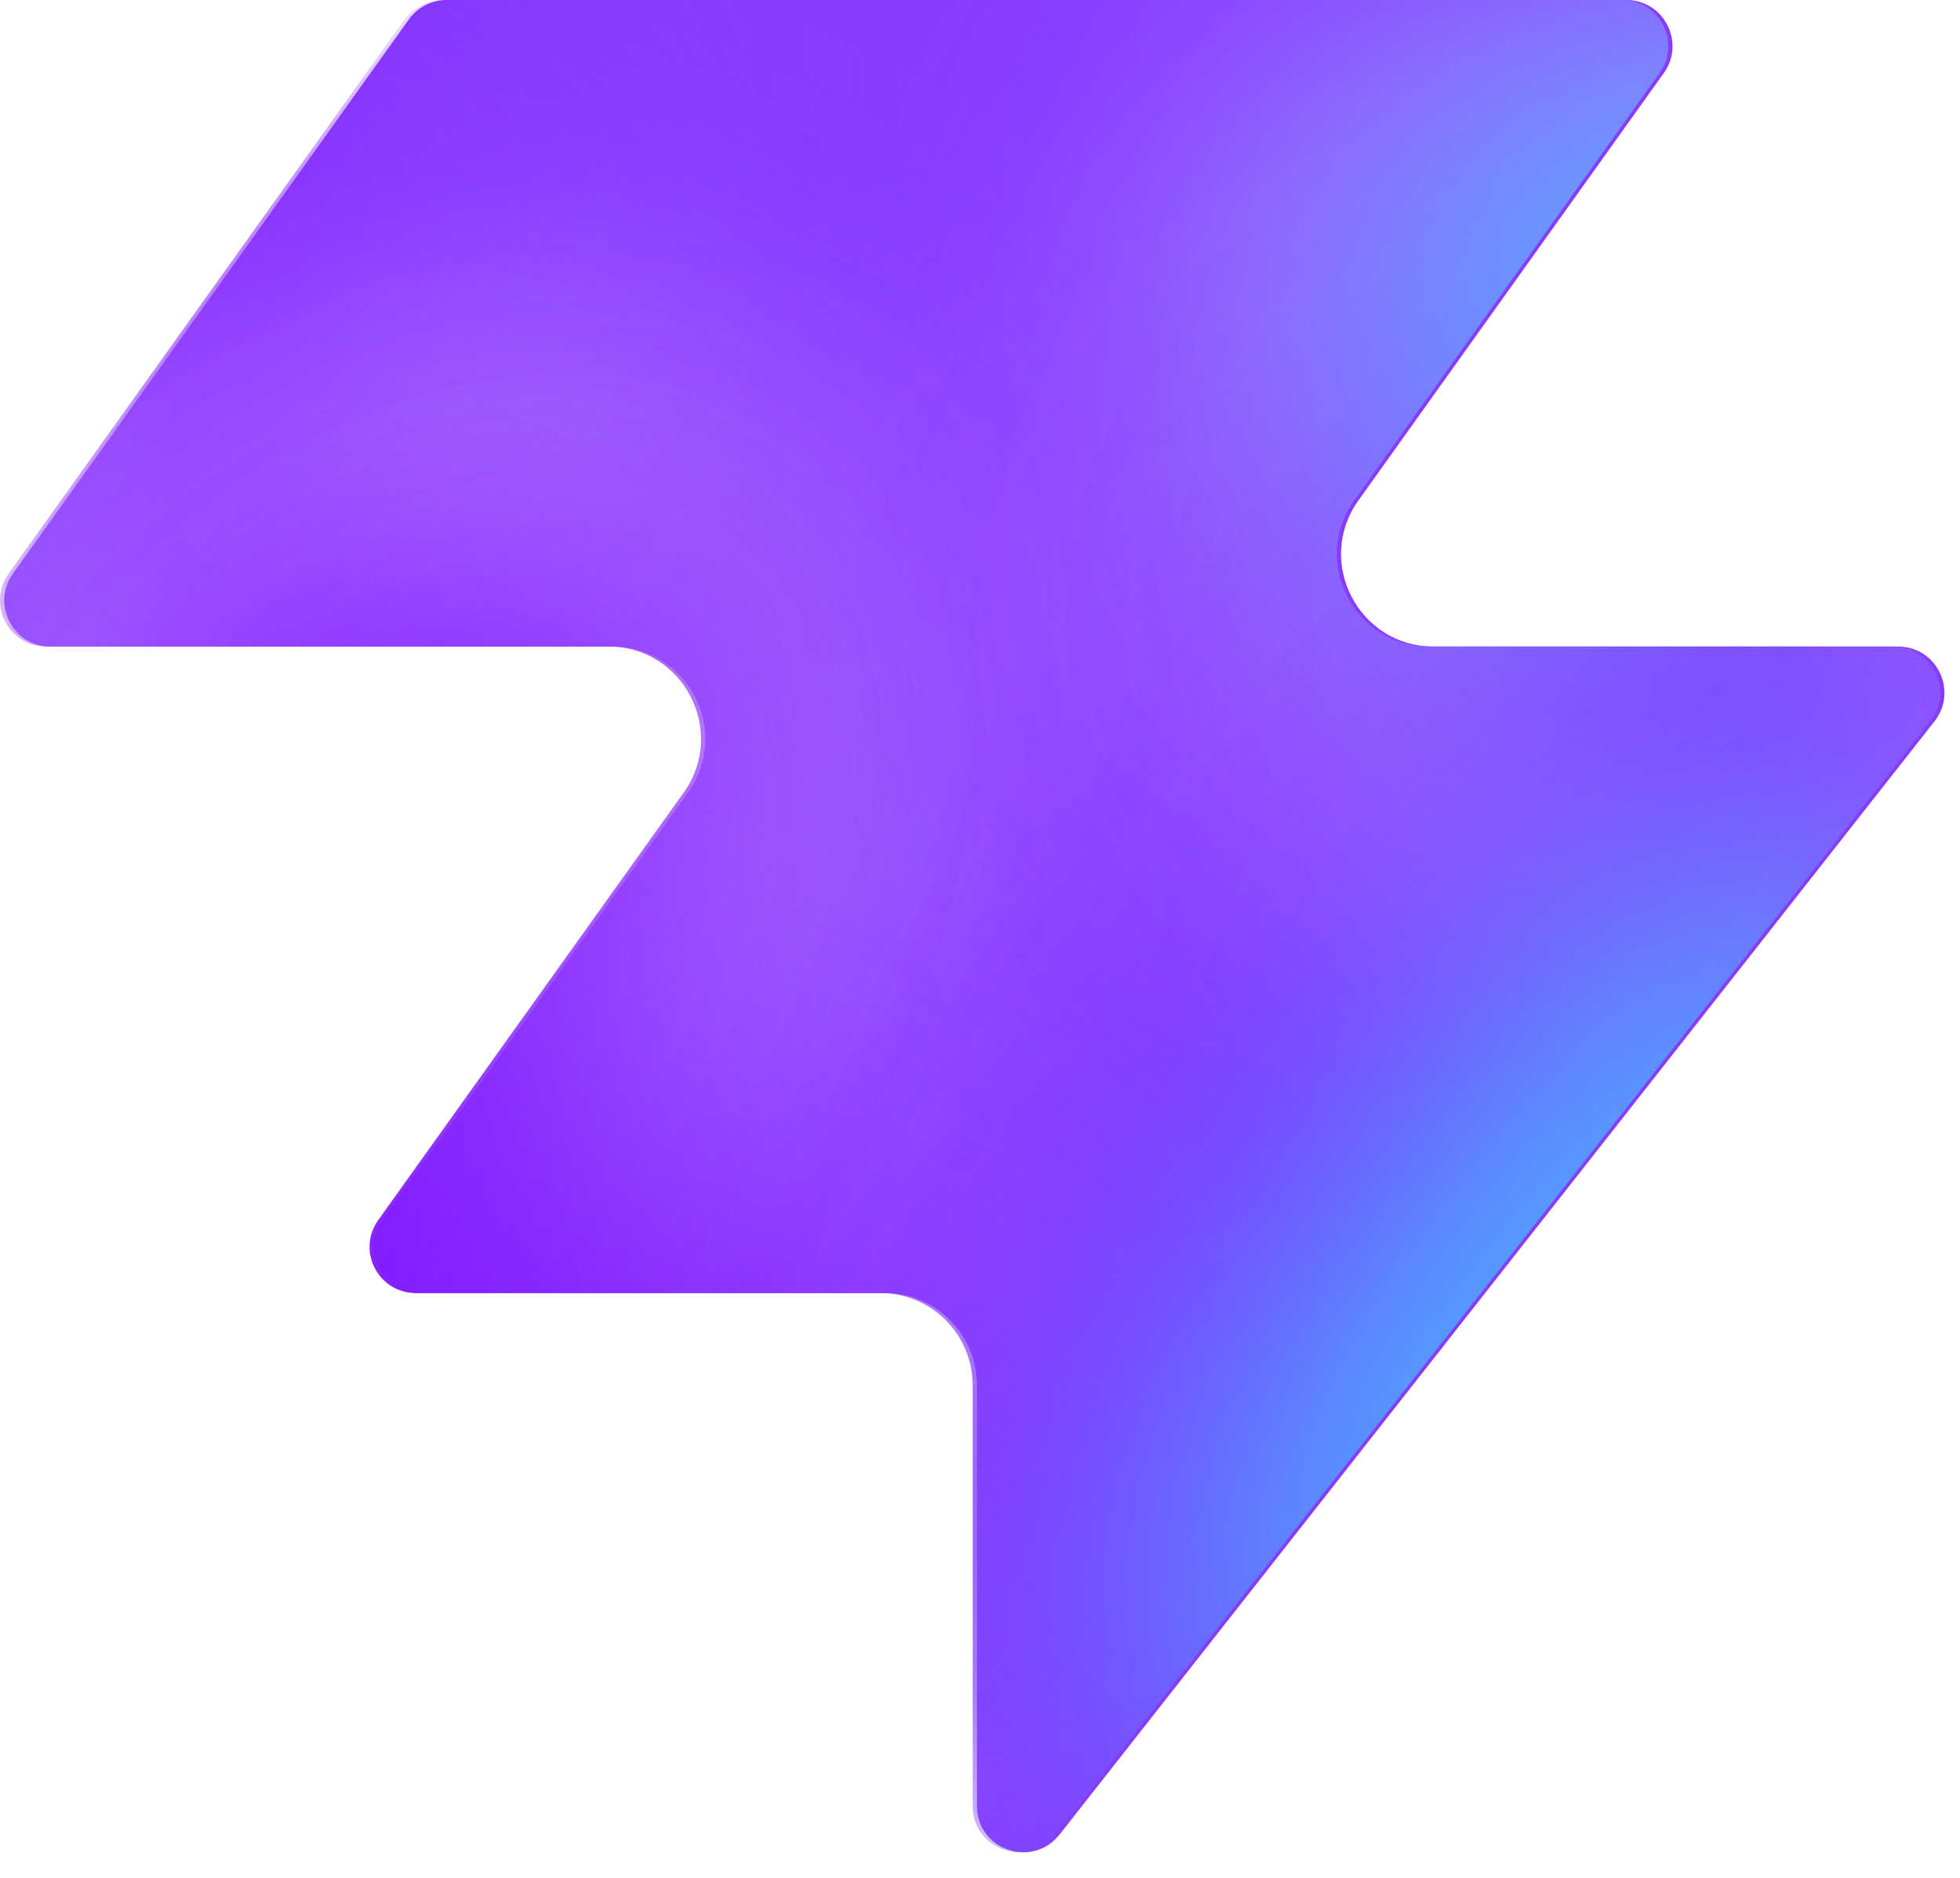
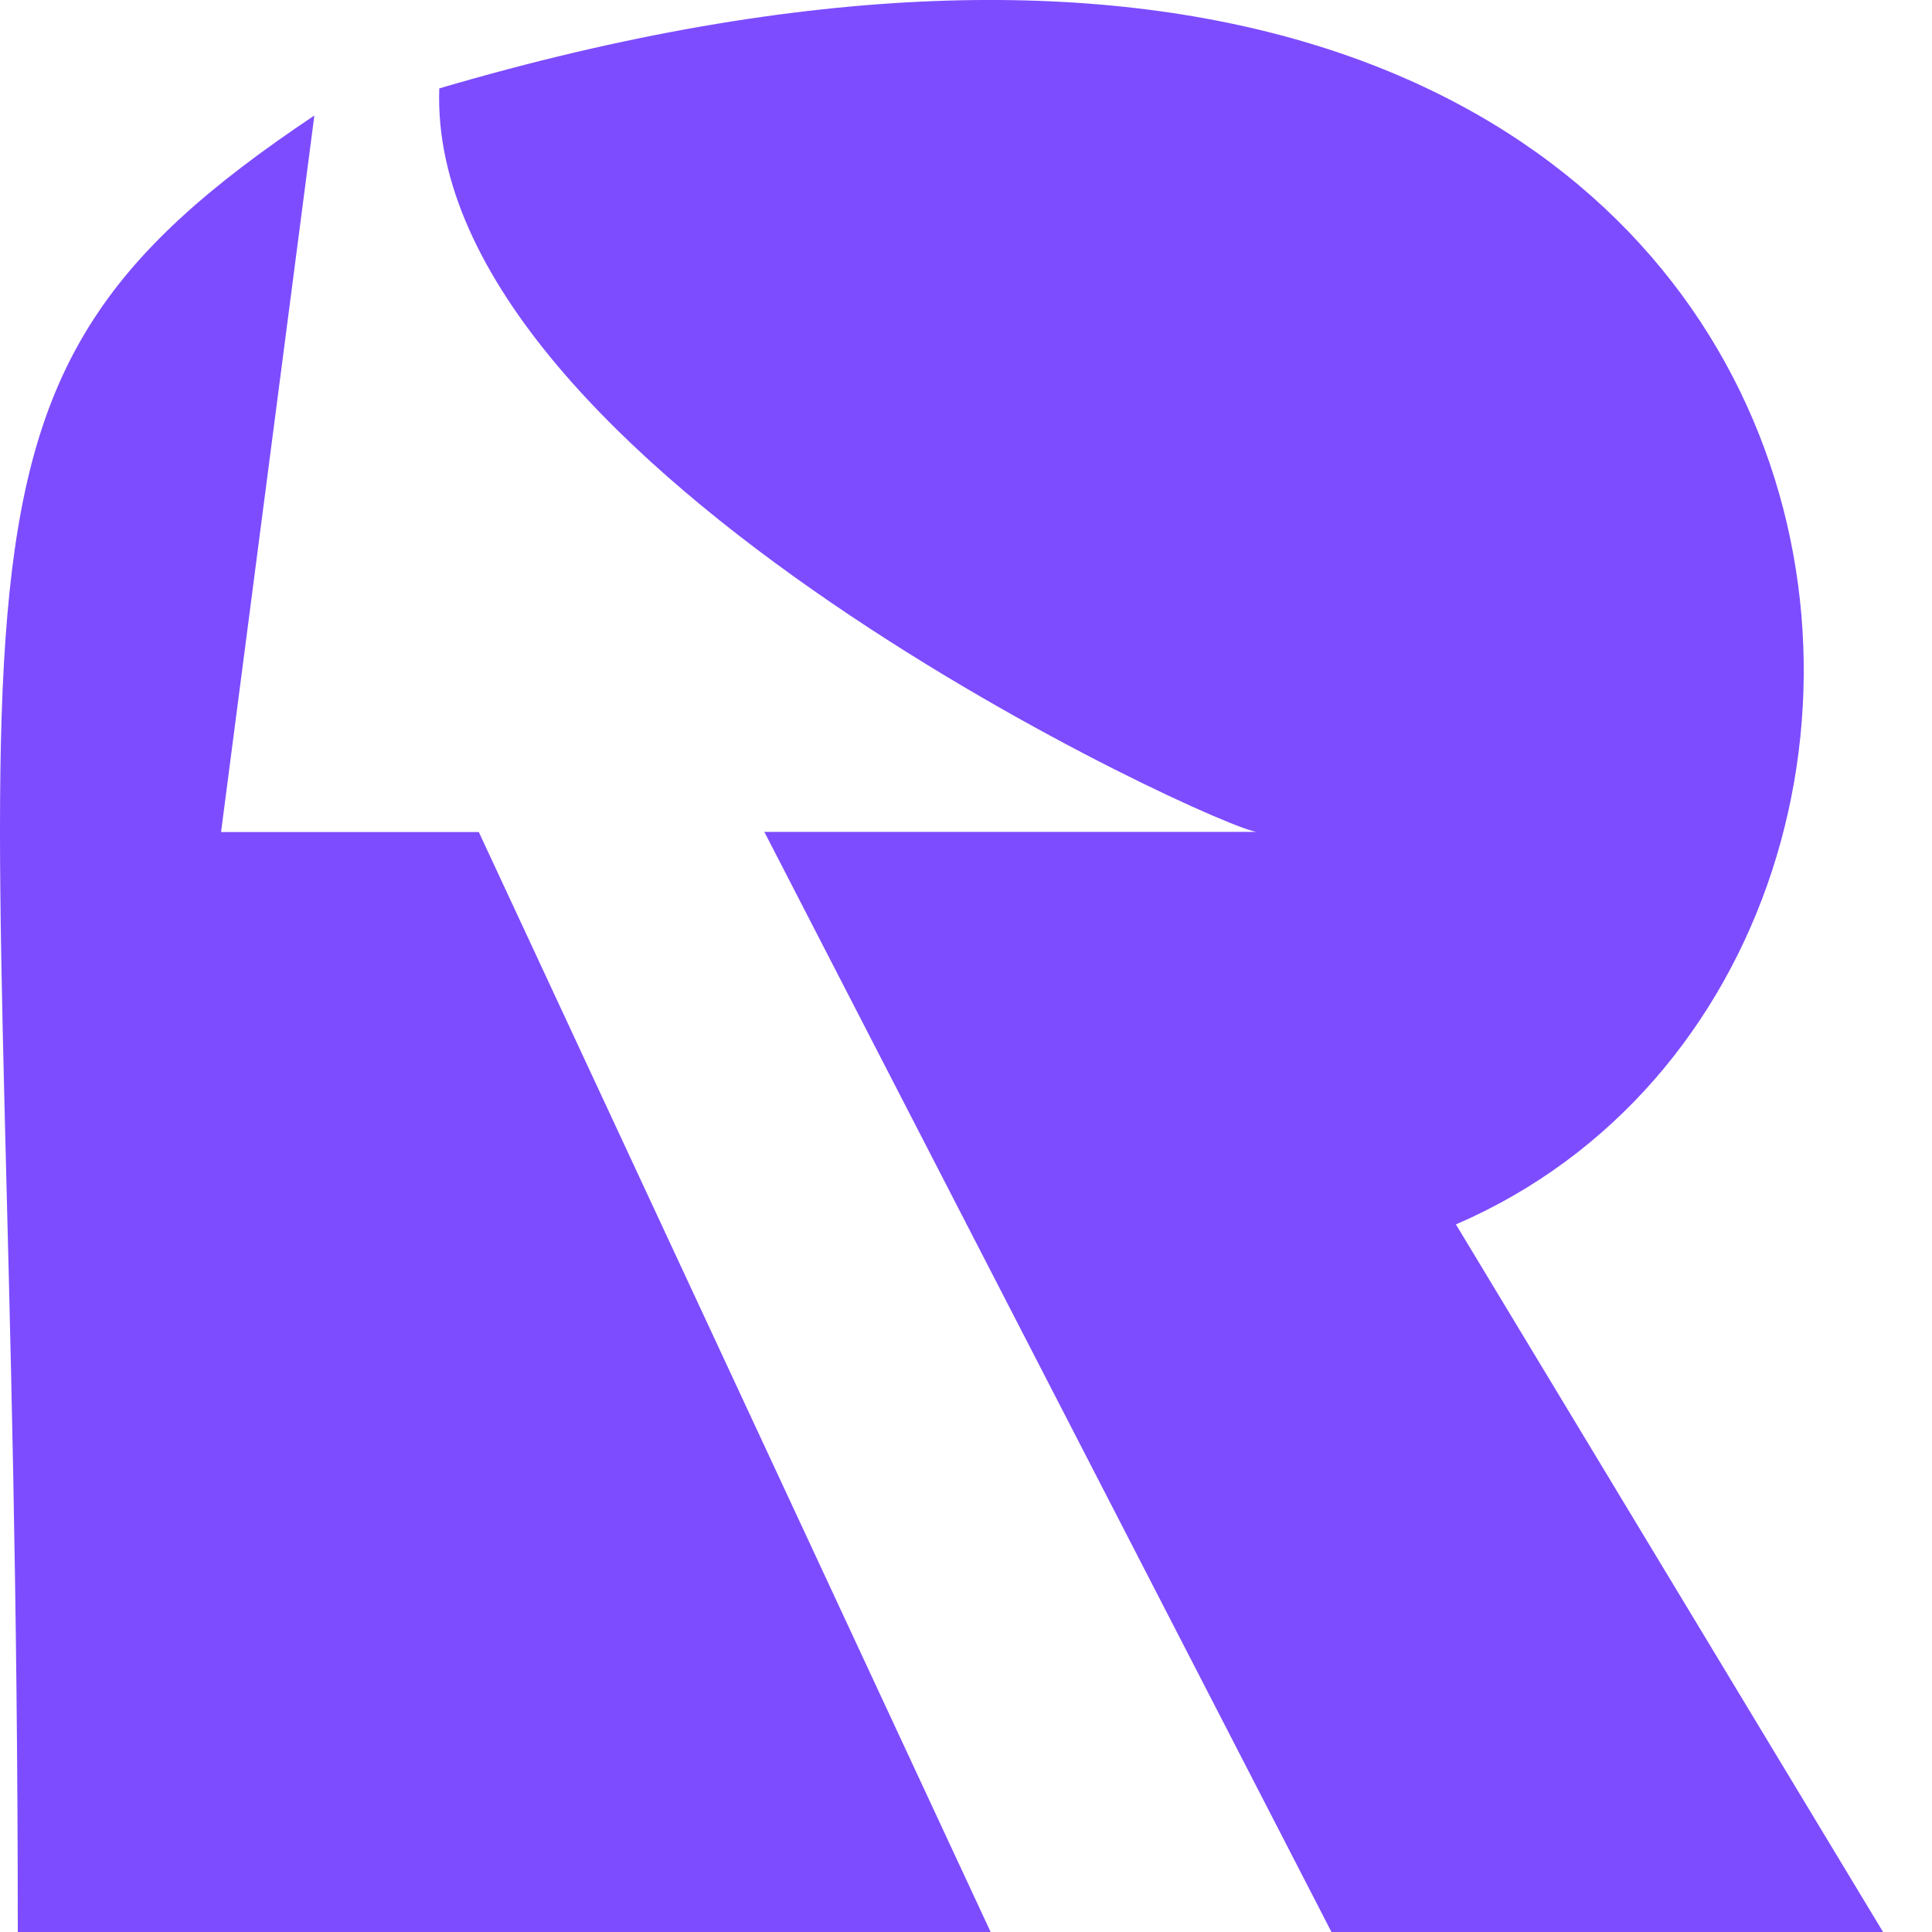
- <svg xmlns="http://www.w3.org/2000/svg" width="48" height="46" fill="none" viewBox="0 0 48 46">
-   <path fill="#863bff" d="M25.946 44.938c-.664.845-2.021.375-2.021-.698V33.937a2.26 2.26 0 0 0-2.262-2.262H10.287c-.92 0-1.456-1.04-.92-1.788l7.48-10.471c1.07-1.497 0-3.578-1.842-3.578H1.237c-.92 0-1.456-1.04-.92-1.788L10.013.474c.214-.297.556-.474.92-.474h28.894c.92 0 1.456 1.04.92 1.788l-7.48 10.471c-1.07 1.498 0 3.579 1.842 3.579h11.377c.943 0 1.473 1.088.89 1.83L25.947 44.94z" style="fill:#863bff;fill:color(display-p3 .525 .23 1);fill-opacity:1" />
-   <mask id="a" width="48" height="46" x="0" y="0" maskUnits="userSpaceOnUse" style="mask-type:alpha">
-     <path fill="#000" d="M25.842 44.938c-.664.844-2.021.375-2.021-.698V33.937a2.26 2.26 0 0 0-2.262-2.262H10.183c-.92 0-1.456-1.04-.92-1.788l7.48-10.471c1.07-1.498 0-3.579-1.842-3.579H1.133c-.92 0-1.456-1.04-.92-1.787L9.91.473c.214-.297.556-.474.92-.474h28.894c.92 0 1.456 1.04.92 1.788l-7.48 10.471c-1.07 1.498 0 3.578 1.842 3.578h11.377c.943 0 1.473 1.088.89 1.832L25.843 44.94z" style="fill:#000;fill-opacity:1" />
-   </mask>
-   <g mask="url(#a)">
-     <g filter="url(#b)">
-       <ellipse cx="5.508" cy="14.704" fill="#ede6ff" rx="5.508" ry="14.704" style="fill:#ede6ff;fill:color(display-p3 .927 .903 1);fill-opacity:1" transform="matrix(.00324 1 1 -.00324 -4.47 31.516)" />
-     </g>
-     <g filter="url(#c)">
-       <ellipse cx="10.399" cy="29.851" fill="#ede6ff" rx="10.399" ry="29.851" style="fill:#ede6ff;fill:color(display-p3 .927 .903 1);fill-opacity:1" transform="matrix(.00324 1 1 -.00324 -39.328 7.883)" />
-     </g>
-     <g filter="url(#d)">
-       <ellipse cx="5.508" cy="30.487" fill="#7e14ff" rx="5.508" ry="30.487" style="fill:#7e14ff;fill:color(display-p3 .492 .077 1);fill-opacity:1" transform="rotate(89.814 -25.913 -14.639)scale(1 -1)" />
-     </g>
-     <g filter="url(#e)">
-       <ellipse cx="5.508" cy="30.599" fill="#7e14ff" rx="5.508" ry="30.599" style="fill:#7e14ff;fill:color(display-p3 .492 .077 1);fill-opacity:1" transform="rotate(89.814 -32.644 -3.334)scale(1 -1)" />
-     </g>
-     <g filter="url(#f)">
-       <ellipse cx="5.508" cy="30.599" fill="#7e14ff" rx="5.508" ry="30.599" style="fill:#7e14ff;fill:color(display-p3 .492 .077 1);fill-opacity:1" transform="matrix(.00324 1 1 -.00324 -34.34 30.47)" />
-     </g>
-     <g filter="url(#g)">
-       <ellipse cx="14.072" cy="22.078" fill="#ede6ff" rx="14.072" ry="22.078" style="fill:#ede6ff;fill:color(display-p3 .927 .903 1);fill-opacity:1" transform="rotate(93.35 24.506 48.493)scale(-1 1)" />
-     </g>
-     <g filter="url(#h)">
-       <ellipse cx="3.47" cy="21.501" fill="#7e14ff" rx="3.47" ry="21.501" style="fill:#7e14ff;fill:color(display-p3 .492 .077 1);fill-opacity:1" transform="rotate(89.009 28.708 47.59)scale(-1 1)" />
-     </g>
-     <g filter="url(#i)">
-       <ellipse cx="3.47" cy="21.501" fill="#7e14ff" rx="3.47" ry="21.501" style="fill:#7e14ff;fill:color(display-p3 .492 .077 1);fill-opacity:1" transform="rotate(89.009 28.708 47.59)scale(-1 1)" />
-     </g>
-     <g filter="url(#j)">
-       <ellipse cx=".387" cy="8.972" fill="#7e14ff" rx="4.407" ry="29.108" style="fill:#7e14ff;fill:color(display-p3 .492 .077 1);fill-opacity:1" transform="rotate(39.51 .387 8.972)" />
-     </g>
-     <g filter="url(#k)">
-       <ellipse cx="47.523" cy="-6.092" fill="#7e14ff" rx="4.407" ry="29.108" style="fill:#7e14ff;fill:color(display-p3 .492 .077 1);fill-opacity:1" transform="rotate(37.892 47.523 -6.092)" />
-     </g>
-     <g filter="url(#l)">
-       <ellipse cx="41.412" cy="6.333" fill="#47bfff" rx="5.971" ry="9.665" style="fill:#47bfff;fill:color(display-p3 .28 .748 1);fill-opacity:1" transform="rotate(37.892 41.412 6.333)" />
-     </g>
-     <g filter="url(#m)">
-       <ellipse cx="-1.879" cy="38.332" fill="#7e14ff" rx="4.407" ry="29.108" style="fill:#7e14ff;fill:color(display-p3 .492 .077 1);fill-opacity:1" transform="rotate(37.892 -1.88 38.332)" />
-     </g>
-     <g filter="url(#n)">
-       <ellipse cx="-1.879" cy="38.332" fill="#7e14ff" rx="4.407" ry="29.108" style="fill:#7e14ff;fill:color(display-p3 .492 .077 1);fill-opacity:1" transform="rotate(37.892 -1.88 38.332)" />
-     </g>
-     <g filter="url(#o)">
-       <ellipse cx="35.651" cy="29.907" fill="#7e14ff" rx="4.407" ry="29.108" style="fill:#7e14ff;fill:color(display-p3 .492 .077 1);fill-opacity:1" transform="rotate(37.892 35.651 29.907)" />
-     </g>
-     <g filter="url(#p)">
-       <ellipse cx="38.418" cy="32.4" fill="#47bfff" rx="5.971" ry="15.297" style="fill:#47bfff;fill:color(display-p3 .28 .748 1);fill-opacity:1" transform="rotate(37.892 38.418 32.4)" />
-     </g>
-   </g>
-   <defs>
-     <filter id="b" width="60.045" height="41.654" x="-19.77" y="16.149" color-interpolation-filters="sRGB" filterUnits="userSpaceOnUse">
-       <feFlood flood-opacity="0" result="BackgroundImageFix" />
-       <feBlend in="SourceGraphic" in2="BackgroundImageFix" result="shape" />
-       <feGaussianBlur result="effect1_foregroundBlur_2002_17158" stdDeviation="7.659" />
-     </filter>
-     <filter id="c" width="90.34" height="51.437" x="-54.613" y="-7.533" color-interpolation-filters="sRGB" filterUnits="userSpaceOnUse">
-       <feFlood flood-opacity="0" result="BackgroundImageFix" />
-       <feBlend in="SourceGraphic" in2="BackgroundImageFix" result="shape" />
-       <feGaussianBlur result="effect1_foregroundBlur_2002_17158" stdDeviation="7.659" />
-     </filter>
-     <filter id="d" width="79.355" height="29.4" x="-49.64" y="2.03" color-interpolation-filters="sRGB" filterUnits="userSpaceOnUse">
-       <feFlood flood-opacity="0" result="BackgroundImageFix" />
-       <feBlend in="SourceGraphic" in2="BackgroundImageFix" result="shape" />
-       <feGaussianBlur result="effect1_foregroundBlur_2002_17158" stdDeviation="4.596" />
-     </filter>
-     <filter id="e" width="79.579" height="29.4" x="-45.045" y="20.029" color-interpolation-filters="sRGB" filterUnits="userSpaceOnUse">
-       <feFlood flood-opacity="0" result="BackgroundImageFix" />
-       <feBlend in="SourceGraphic" in2="BackgroundImageFix" result="shape" />
-       <feGaussianBlur result="effect1_foregroundBlur_2002_17158" stdDeviation="4.596" />
-     </filter>
-     <filter id="f" width="79.579" height="29.4" x="-43.513" y="21.178" color-interpolation-filters="sRGB" filterUnits="userSpaceOnUse">
-       <feFlood flood-opacity="0" result="BackgroundImageFix" />
-       <feBlend in="SourceGraphic" in2="BackgroundImageFix" result="shape" />
-       <feGaussianBlur result="effect1_foregroundBlur_2002_17158" stdDeviation="4.596" />
-     </filter>
-     <filter id="g" width="74.749" height="58.852" x="15.756" y="-17.901" color-interpolation-filters="sRGB" filterUnits="userSpaceOnUse">
-       <feFlood flood-opacity="0" result="BackgroundImageFix" />
-       <feBlend in="SourceGraphic" in2="BackgroundImageFix" result="shape" />
-       <feGaussianBlur result="effect1_foregroundBlur_2002_17158" stdDeviation="7.659" />
-     </filter>
-     <filter id="h" width="61.377" height="25.362" x="23.548" y="2.284" color-interpolation-filters="sRGB" filterUnits="userSpaceOnUse">
-       <feFlood flood-opacity="0" result="BackgroundImageFix" />
-       <feBlend in="SourceGraphic" in2="BackgroundImageFix" result="shape" />
-       <feGaussianBlur result="effect1_foregroundBlur_2002_17158" stdDeviation="4.596" />
-     </filter>
-     <filter id="i" width="61.377" height="25.362" x="23.548" y="2.284" color-interpolation-filters="sRGB" filterUnits="userSpaceOnUse">
-       <feFlood flood-opacity="0" result="BackgroundImageFix" />
-       <feBlend in="SourceGraphic" in2="BackgroundImageFix" result="shape" />
-       <feGaussianBlur result="effect1_foregroundBlur_2002_17158" stdDeviation="4.596" />
-     </filter>
-     <filter id="j" width="56.045" height="63.649" x="-27.636" y="-22.853" color-interpolation-filters="sRGB" filterUnits="userSpaceOnUse">
-       <feFlood flood-opacity="0" result="BackgroundImageFix" />
-       <feBlend in="SourceGraphic" in2="BackgroundImageFix" result="shape" />
-       <feGaussianBlur result="effect1_foregroundBlur_2002_17158" stdDeviation="4.596" />
-     </filter>
-     <filter id="k" width="54.814" height="64.646" x="20.116" y="-38.415" color-interpolation-filters="sRGB" filterUnits="userSpaceOnUse">
-       <feFlood flood-opacity="0" result="BackgroundImageFix" />
-       <feBlend in="SourceGraphic" in2="BackgroundImageFix" result="shape" />
-       <feGaussianBlur result="effect1_foregroundBlur_2002_17158" stdDeviation="4.596" />
-     </filter>
-     <filter id="l" width="33.541" height="35.313" x="24.641" y="-11.323" color-interpolation-filters="sRGB" filterUnits="userSpaceOnUse">
-       <feFlood flood-opacity="0" result="BackgroundImageFix" />
-       <feBlend in="SourceGraphic" in2="BackgroundImageFix" result="shape" />
-       <feGaussianBlur result="effect1_foregroundBlur_2002_17158" stdDeviation="4.596" />
-     </filter>
-     <filter id="m" width="54.814" height="64.646" x="-29.286" y="6.009" color-interpolation-filters="sRGB" filterUnits="userSpaceOnUse">
-       <feFlood flood-opacity="0" result="BackgroundImageFix" />
-       <feBlend in="SourceGraphic" in2="BackgroundImageFix" result="shape" />
-       <feGaussianBlur result="effect1_foregroundBlur_2002_17158" stdDeviation="4.596" />
-     </filter>
-     <filter id="n" width="54.814" height="64.646" x="-29.286" y="6.009" color-interpolation-filters="sRGB" filterUnits="userSpaceOnUse">
-       <feFlood flood-opacity="0" result="BackgroundImageFix" />
-       <feBlend in="SourceGraphic" in2="BackgroundImageFix" result="shape" />
-       <feGaussianBlur result="effect1_foregroundBlur_2002_17158" stdDeviation="4.596" />
-     </filter>
-     <filter id="o" width="54.814" height="64.646" x="8.244" y="-2.416" color-interpolation-filters="sRGB" filterUnits="userSpaceOnUse">
-       <feFlood flood-opacity="0" result="BackgroundImageFix" />
-       <feBlend in="SourceGraphic" in2="BackgroundImageFix" result="shape" />
-       <feGaussianBlur result="effect1_foregroundBlur_2002_17158" stdDeviation="4.596" />
-     </filter>
-     <filter id="p" width="39.409" height="43.623" x="18.713" y="10.588" color-interpolation-filters="sRGB" filterUnits="userSpaceOnUse">
-       <feFlood flood-opacity="0" result="BackgroundImageFix" />
-       <feBlend in="SourceGraphic" in2="BackgroundImageFix" result="shape" />
-       <feGaussianBlur result="effect1_foregroundBlur_2002_17158" stdDeviation="4.596" />
-     </filter>
-   </defs>
+ <svg xmlns="http://www.w3.org/2000/svg" width="24" height="24" viewBox="0 0 24 24" fill="none">
+   <path d="M2.746 10.336L3.905 1.435C-1.354 4.95 0.221 6.958 0.221 24H12.306L5.948 10.336H2.746Z" fill="#7D4CFF" />
+   <path d="M15.616 10.334C15.23 10.334 5.286 5.824 5.457 1.098C23.841 -4.307 25.946 11.818 18.086 15.21L23.392 24H16.54L9.495 10.334H15.616Z" fill="#7D4CFF" />
</svg>
